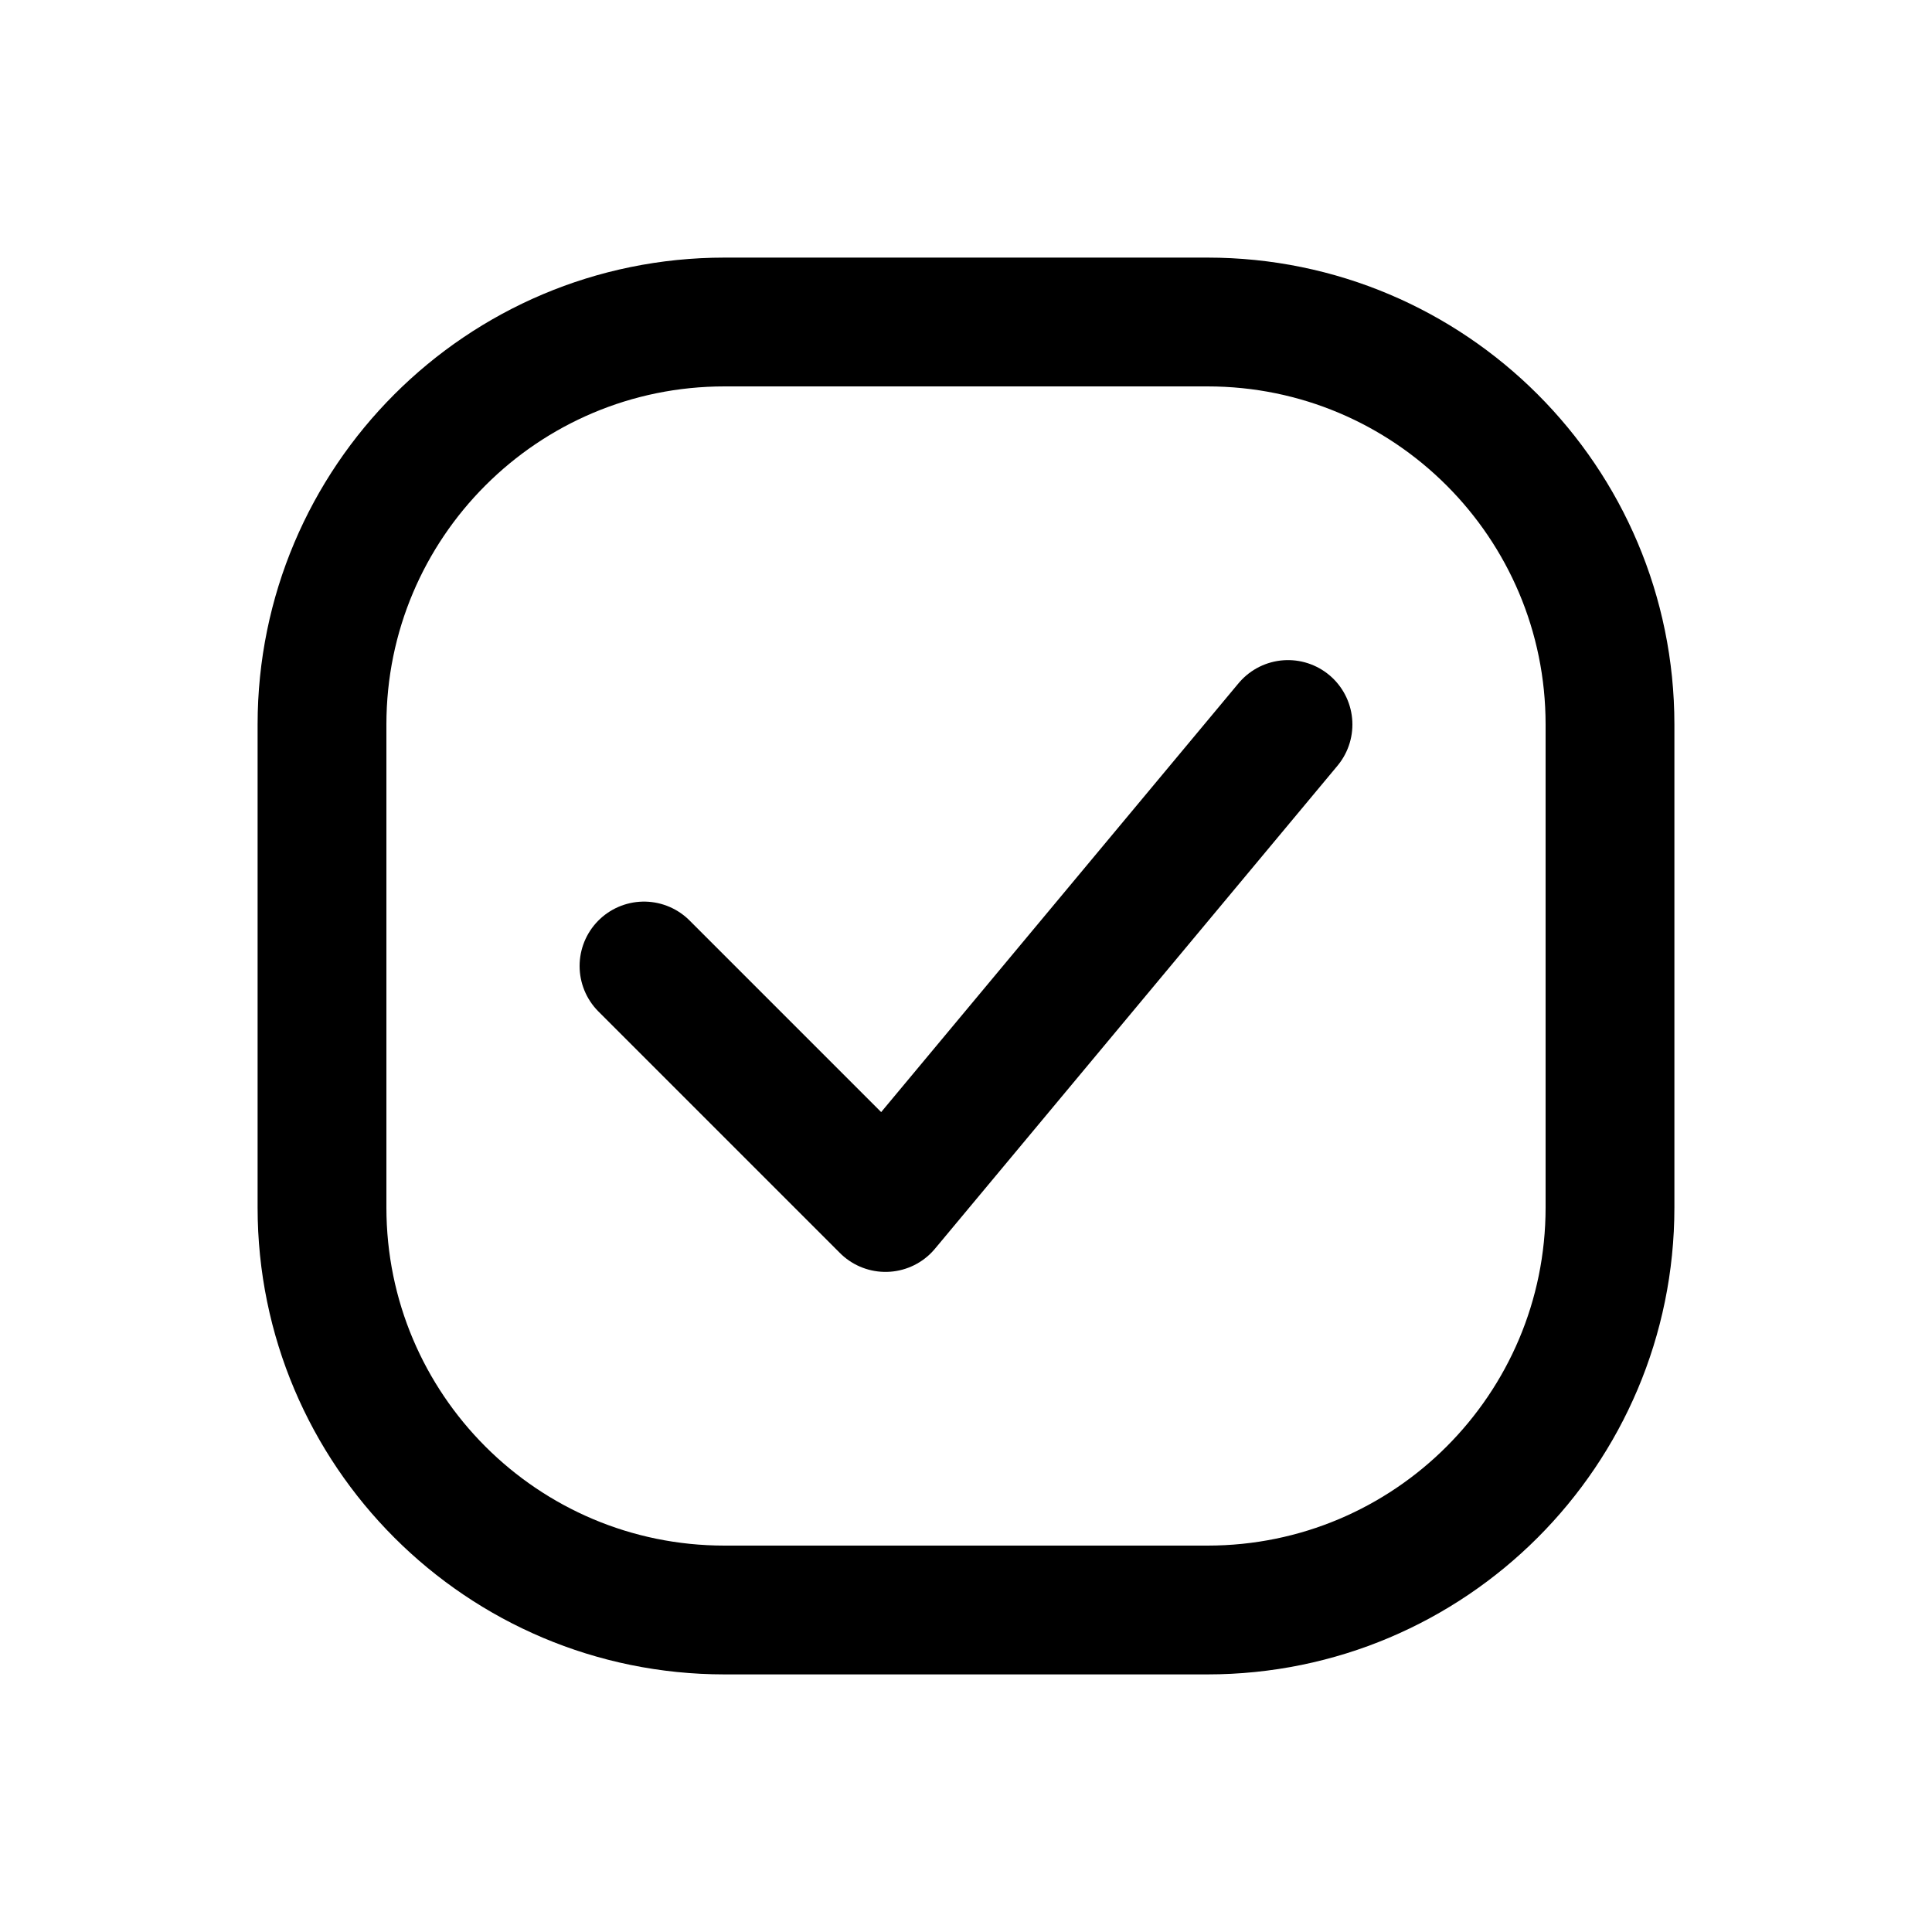
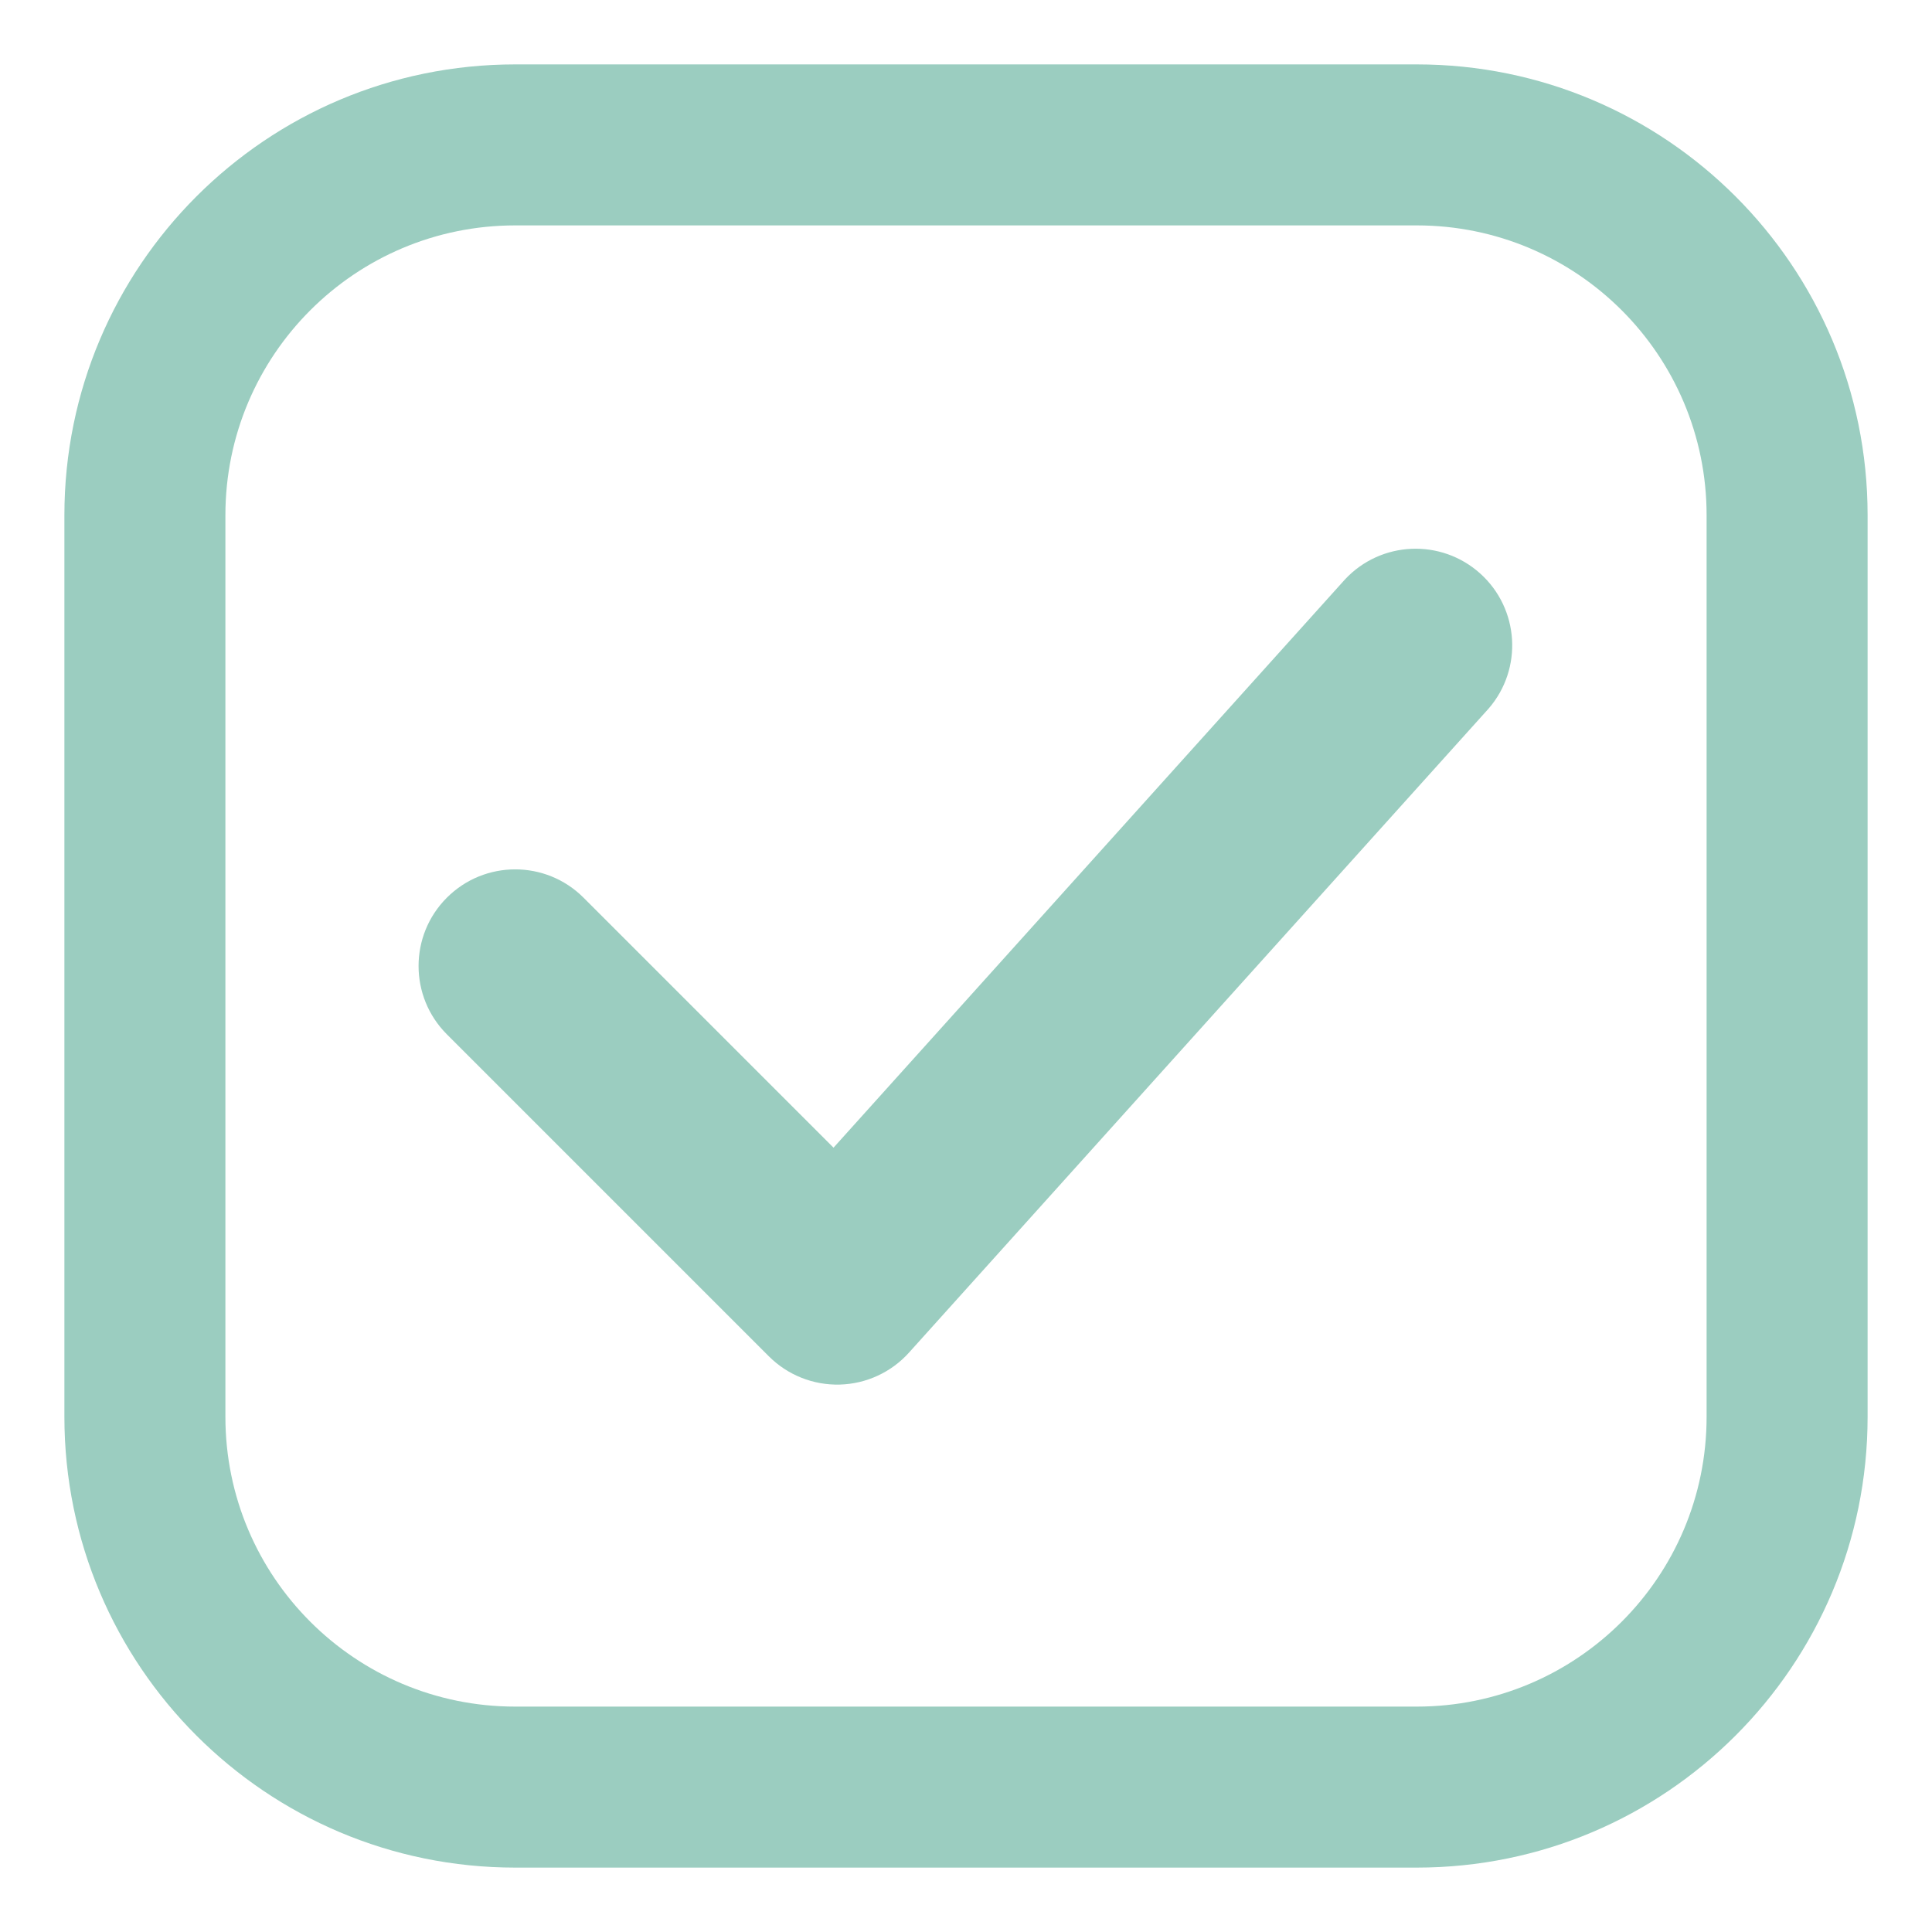
- <svg xmlns="http://www.w3.org/2000/svg" width="64" height="64" viewBox="0 0 24 24" fill="none" stroke="currentColor" stroke-width="1.6" stroke-linecap="round" stroke-linejoin="round">
-   <style>svg{color:oklch(43% .045 177)}@media(prefers-color-scheme:dark){svg{color:oklch(81% .055 177)}}</style>
-   <rect x="4" y="4" width="16" height="16" rx="5" />
-   <path d="m8 12 3 3 5-6" />
+ <svg xmlns="http://www.w3.org/2000/svg" width="64" height="64" viewBox="0 0 30 30">
+   <path fill="#9bcdc0" fill-rule="evenodd" d="M8 1h14a7 7 0 0 1 7 7v14a7 7 0 0 1-7 7H8a7 7 0 0 1-7-7V8a7 7 0 0 1 7-7Zm0 2.5A4.5 4.5 0 0 0 3.5 8v14A4.5 4.5 0 0 0 8 26.5h14a4.5 4.5 0 0 0 4.5-4.5V8A4.5 4.5 0 0 0 22 3.5H8Z" />
+   <path fill="#9bcdc0" d="M20.885 8.997a1.5 1.5 0 0 1 2.23 2.006l-9 10a1.5 1.5 0 0 1-2.176.058l-5-5a1.5 1.5 0 0 1 2.122-2.122l3.882 3.882Z" />
</svg>
